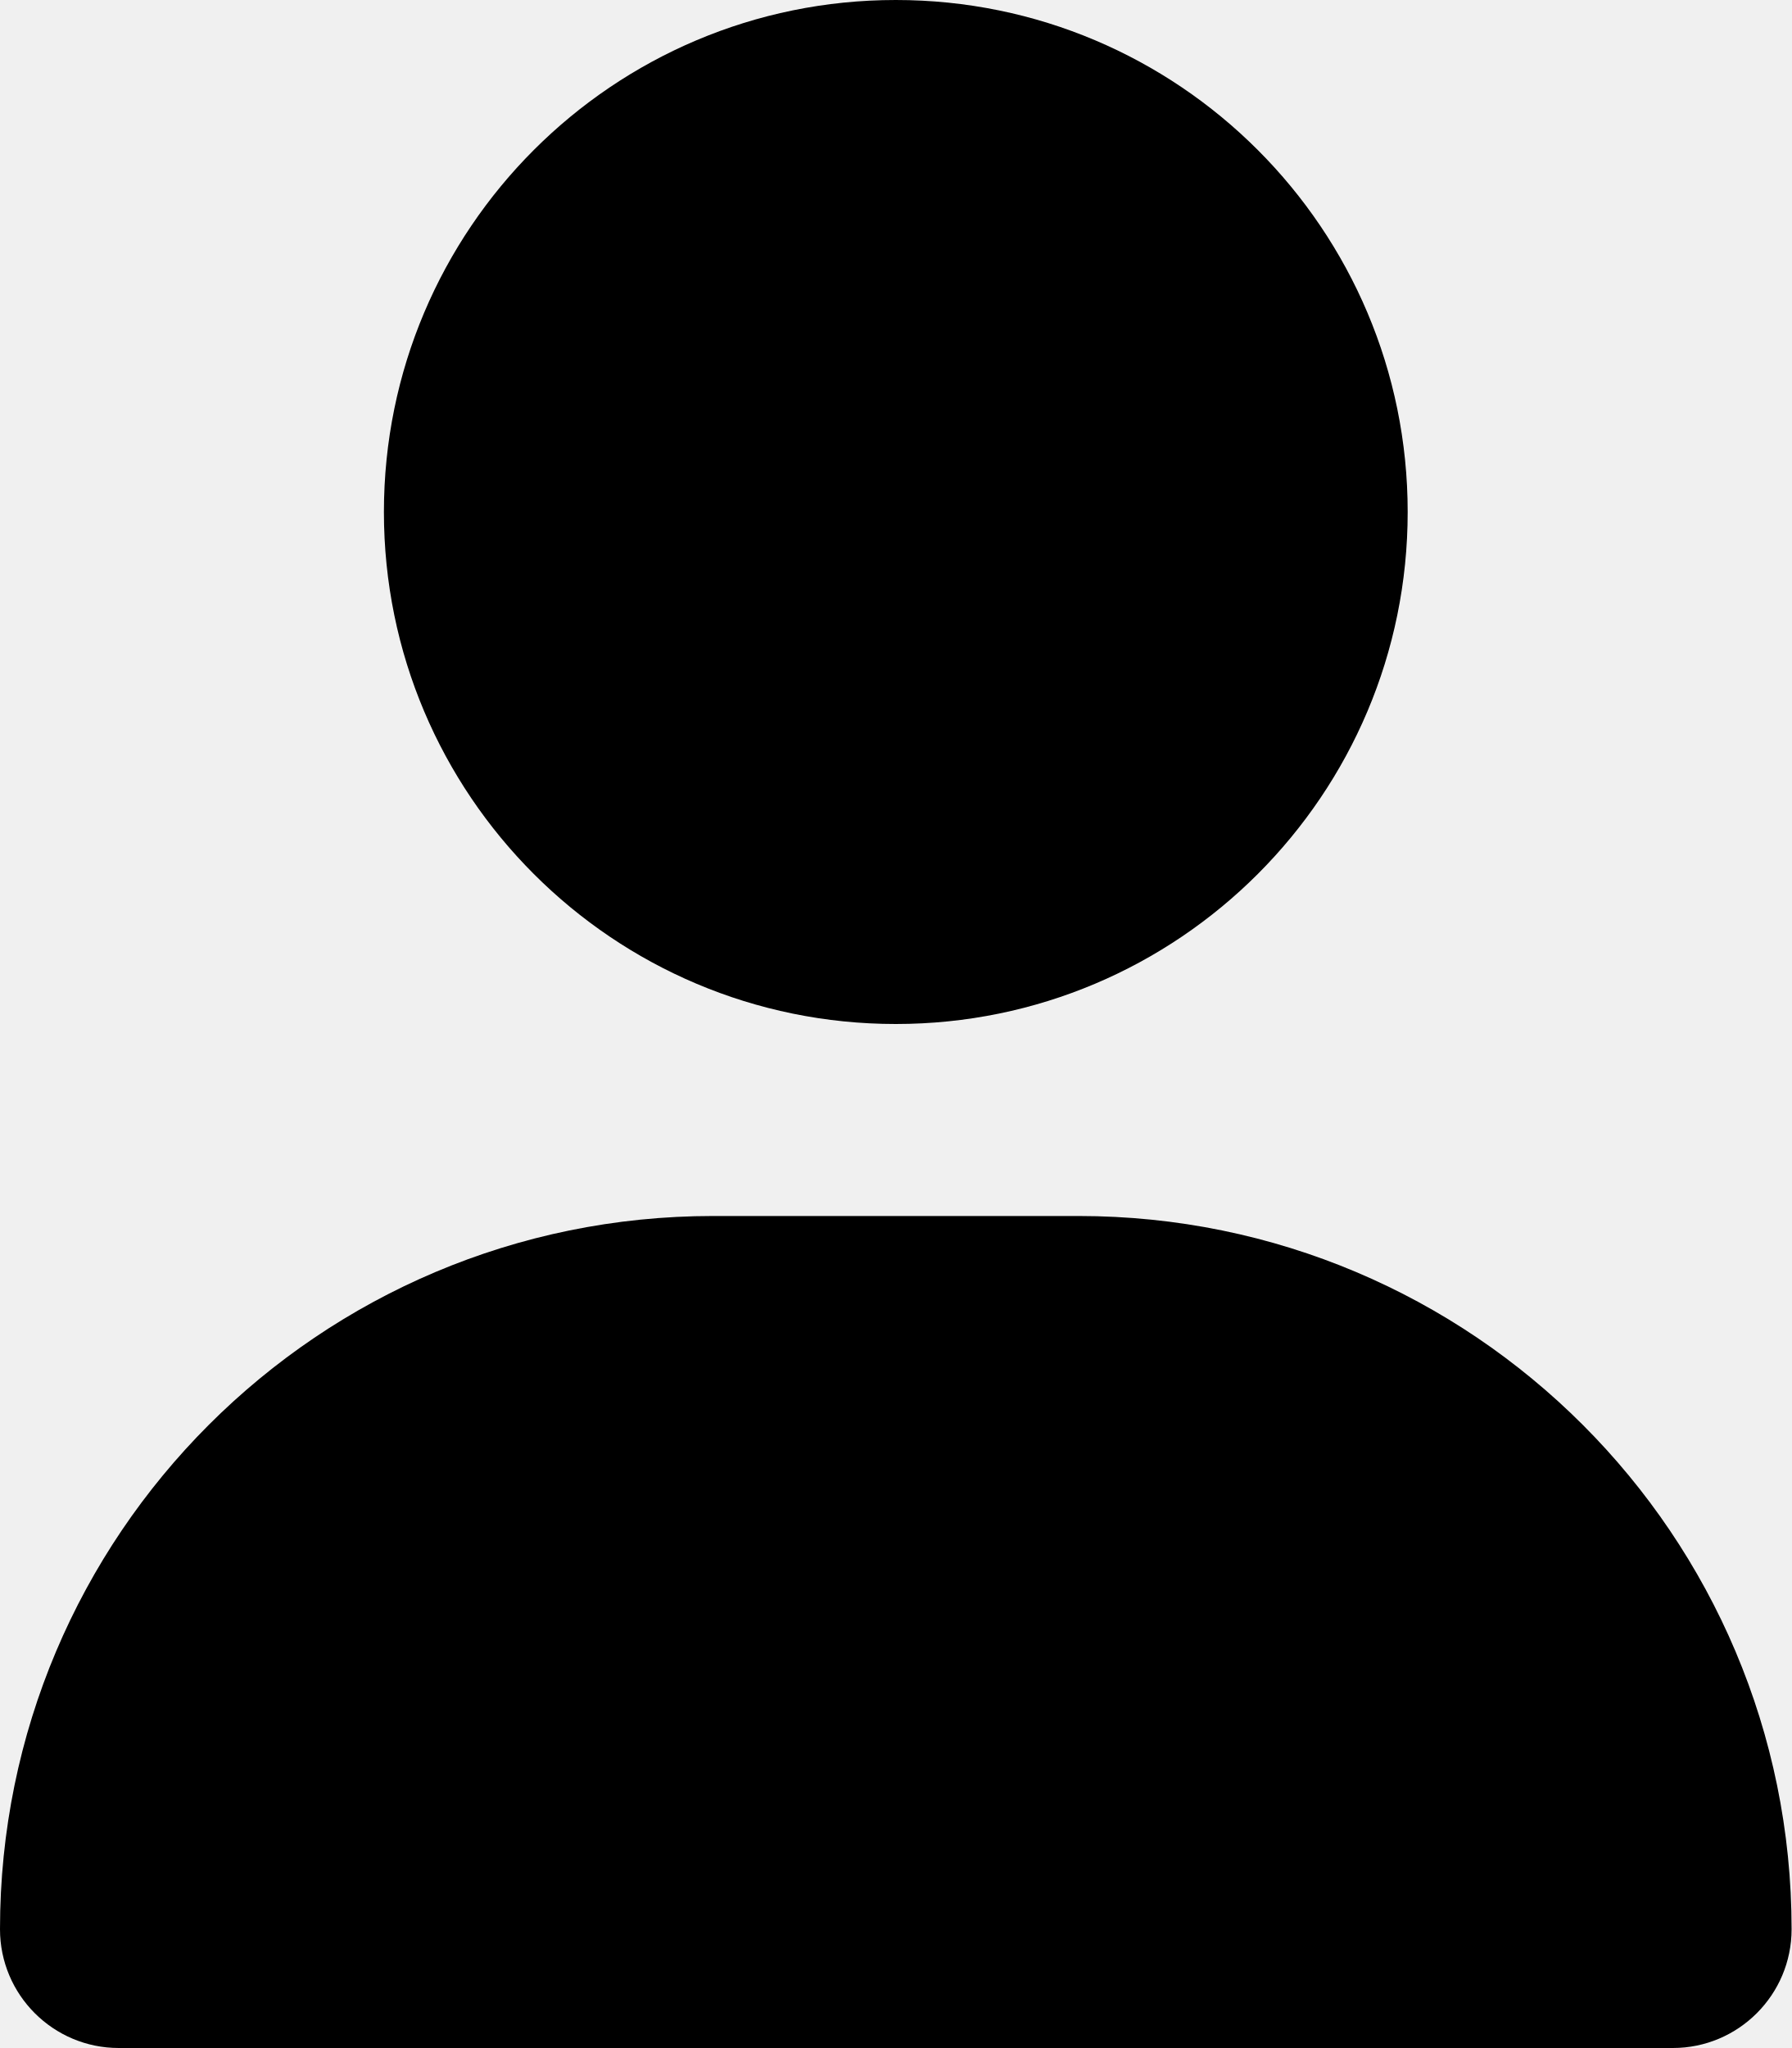
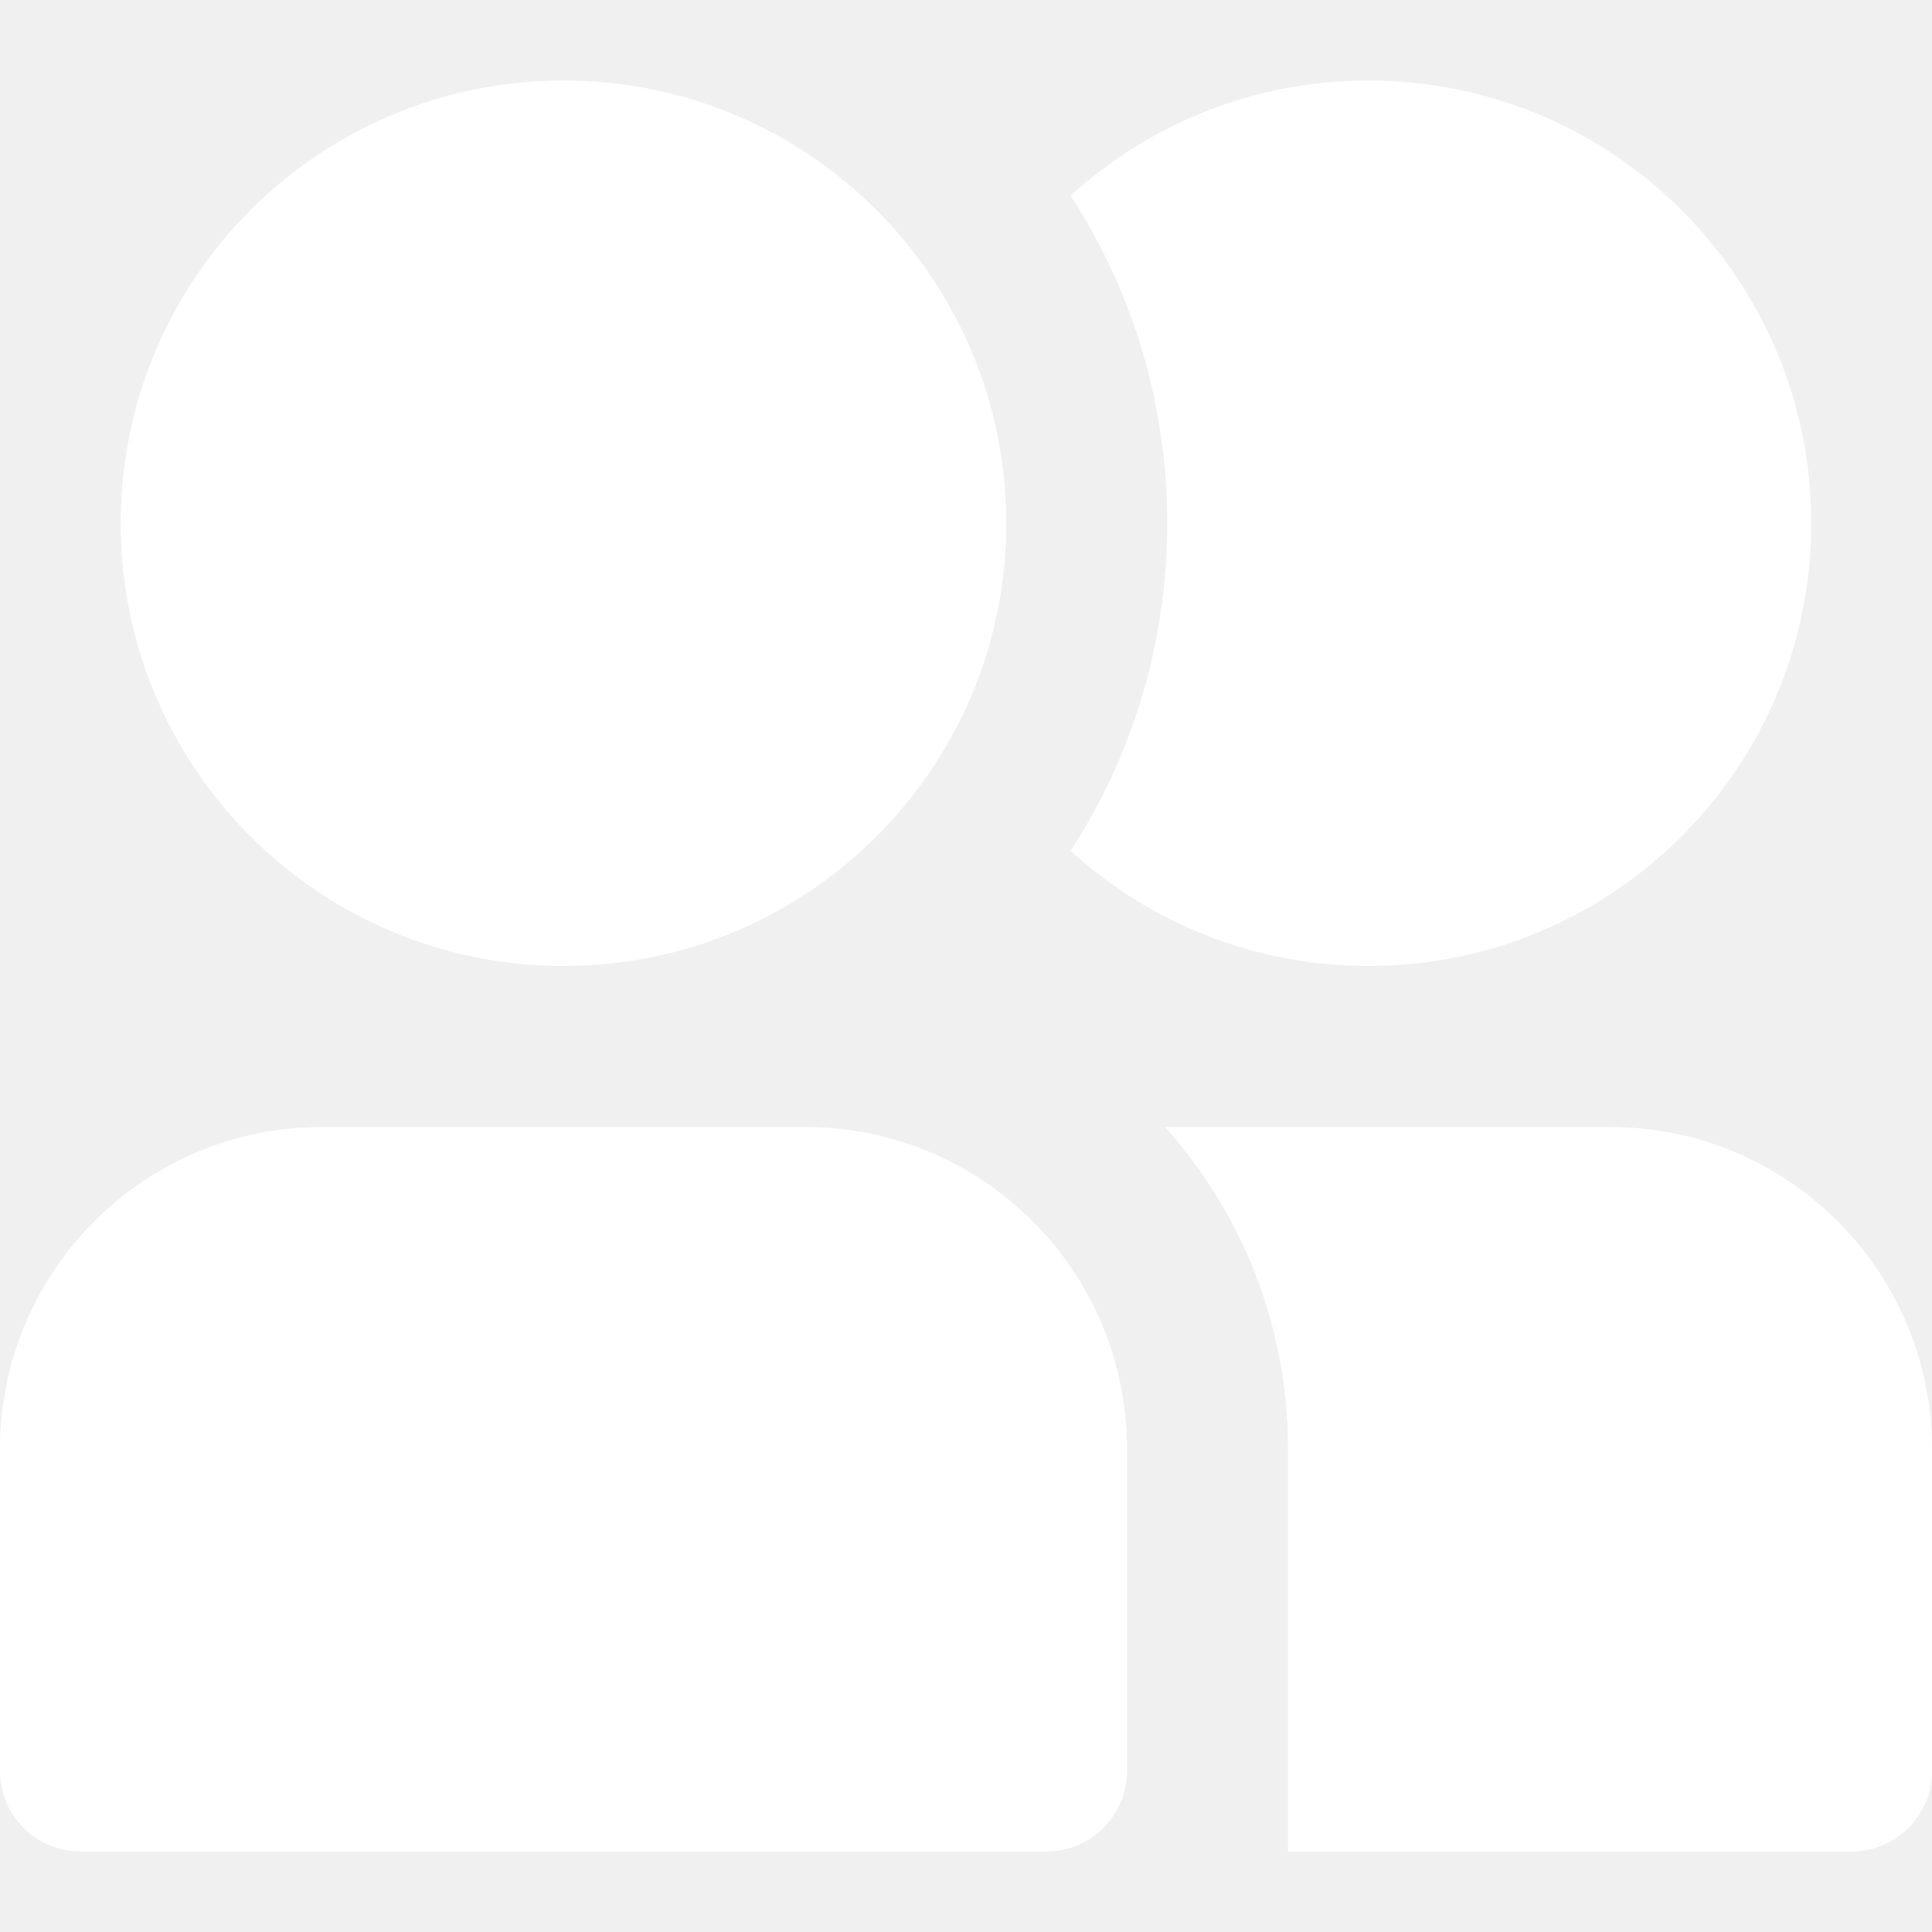
- <svg xmlns="http://www.w3.org/2000/svg" viewBox="0 0 448 512">
-   <path d="M224 256A128 128 0 1 0 224 0a128 128 0 1 0 0 256zm-45.7 48C79.8 304 0 383.8 0 482.3C0 498.7 13.3 512 29.7 512l388.6 0c16.4 0 29.7-13.3 29.7-29.7C448 383.8 368.2 304 269.7 304l-91.4 0z" />
+ <svg xmlns="http://www.w3.org/2000/svg" width="800px" height="800px" viewBox="0 0 24 24" fill="none">
+   <g id="SVGRepo_bgCarrier" stroke-width="0" />
+   <g id="SVGRepo_tracerCarrier" stroke-linecap="round" stroke-linejoin="round" />
+   <g id="SVGRepo_iconCarrier">
+     <path d="M1.5 6.5C1.5 3.462 3.962 1 7 1C10.038 1 12.5 3.462 12.5 6.5C12.5 9.538 10.038 12 7 12C3.962 12 1.5 9.538 1.5 6.5Z" fill="#ffffff" />
+     <path d="M14.5 6.5C14.5 8 14.059 9.398 13.3 10.57C14.277 11.459 15.575 12 17 12C20.038 12 22.5 9.538 22.5 6.5C22.5 3.462 20.038 1 17 1C15.575 1 14.277 1.542 13.3 2.43C14.059 3.602 14.5 5 14.5 6.5Z" fill="#ffffff" />
+     <path d="M0 18C0 15.791 1.791 14 4 14H10C12.209 14 14 15.791 14 18V22C14 22.552 13.552 23 13 23H1C0.448 23 0 22.552 0 22V18Z" fill="#ffffff" />
+     <path d="M16 18V23H23C23.552 23 24 22.552 24 22V18C24 15.791 22.209 14 20 14H14.472C15.422 15.062 16 16.463 16 18Z" fill="#ffffff" />
+   </g>
</svg>
